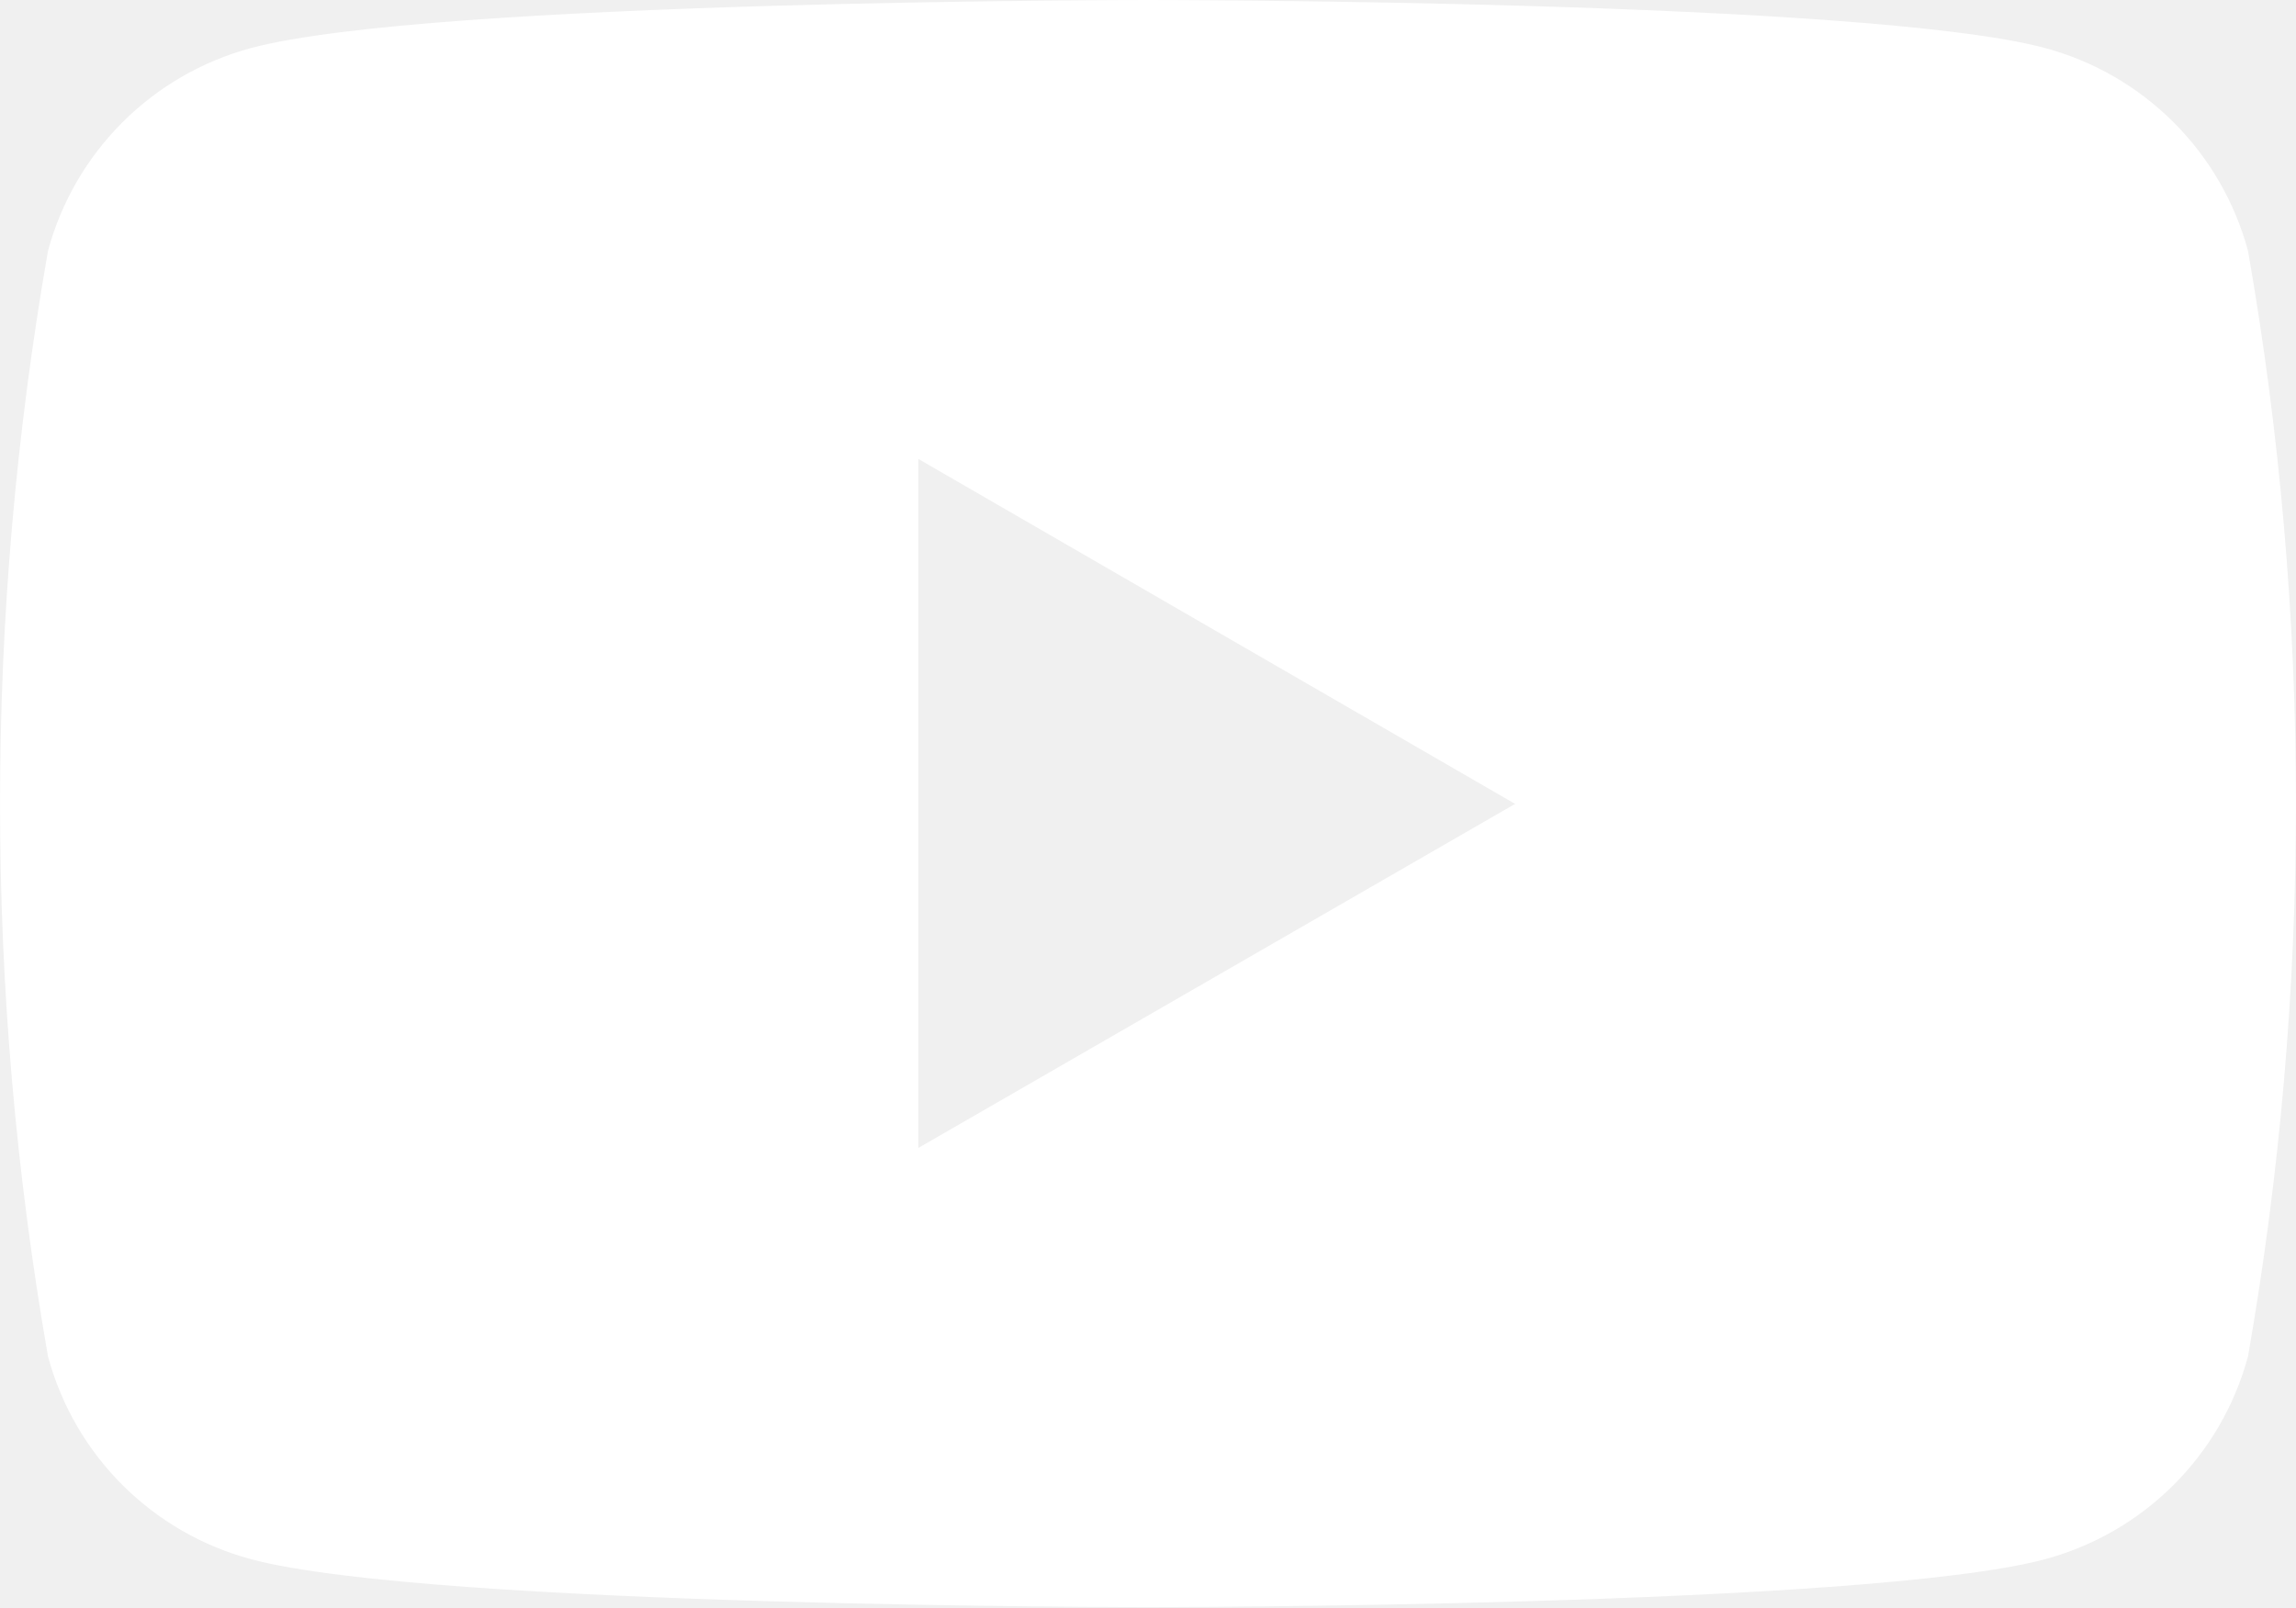
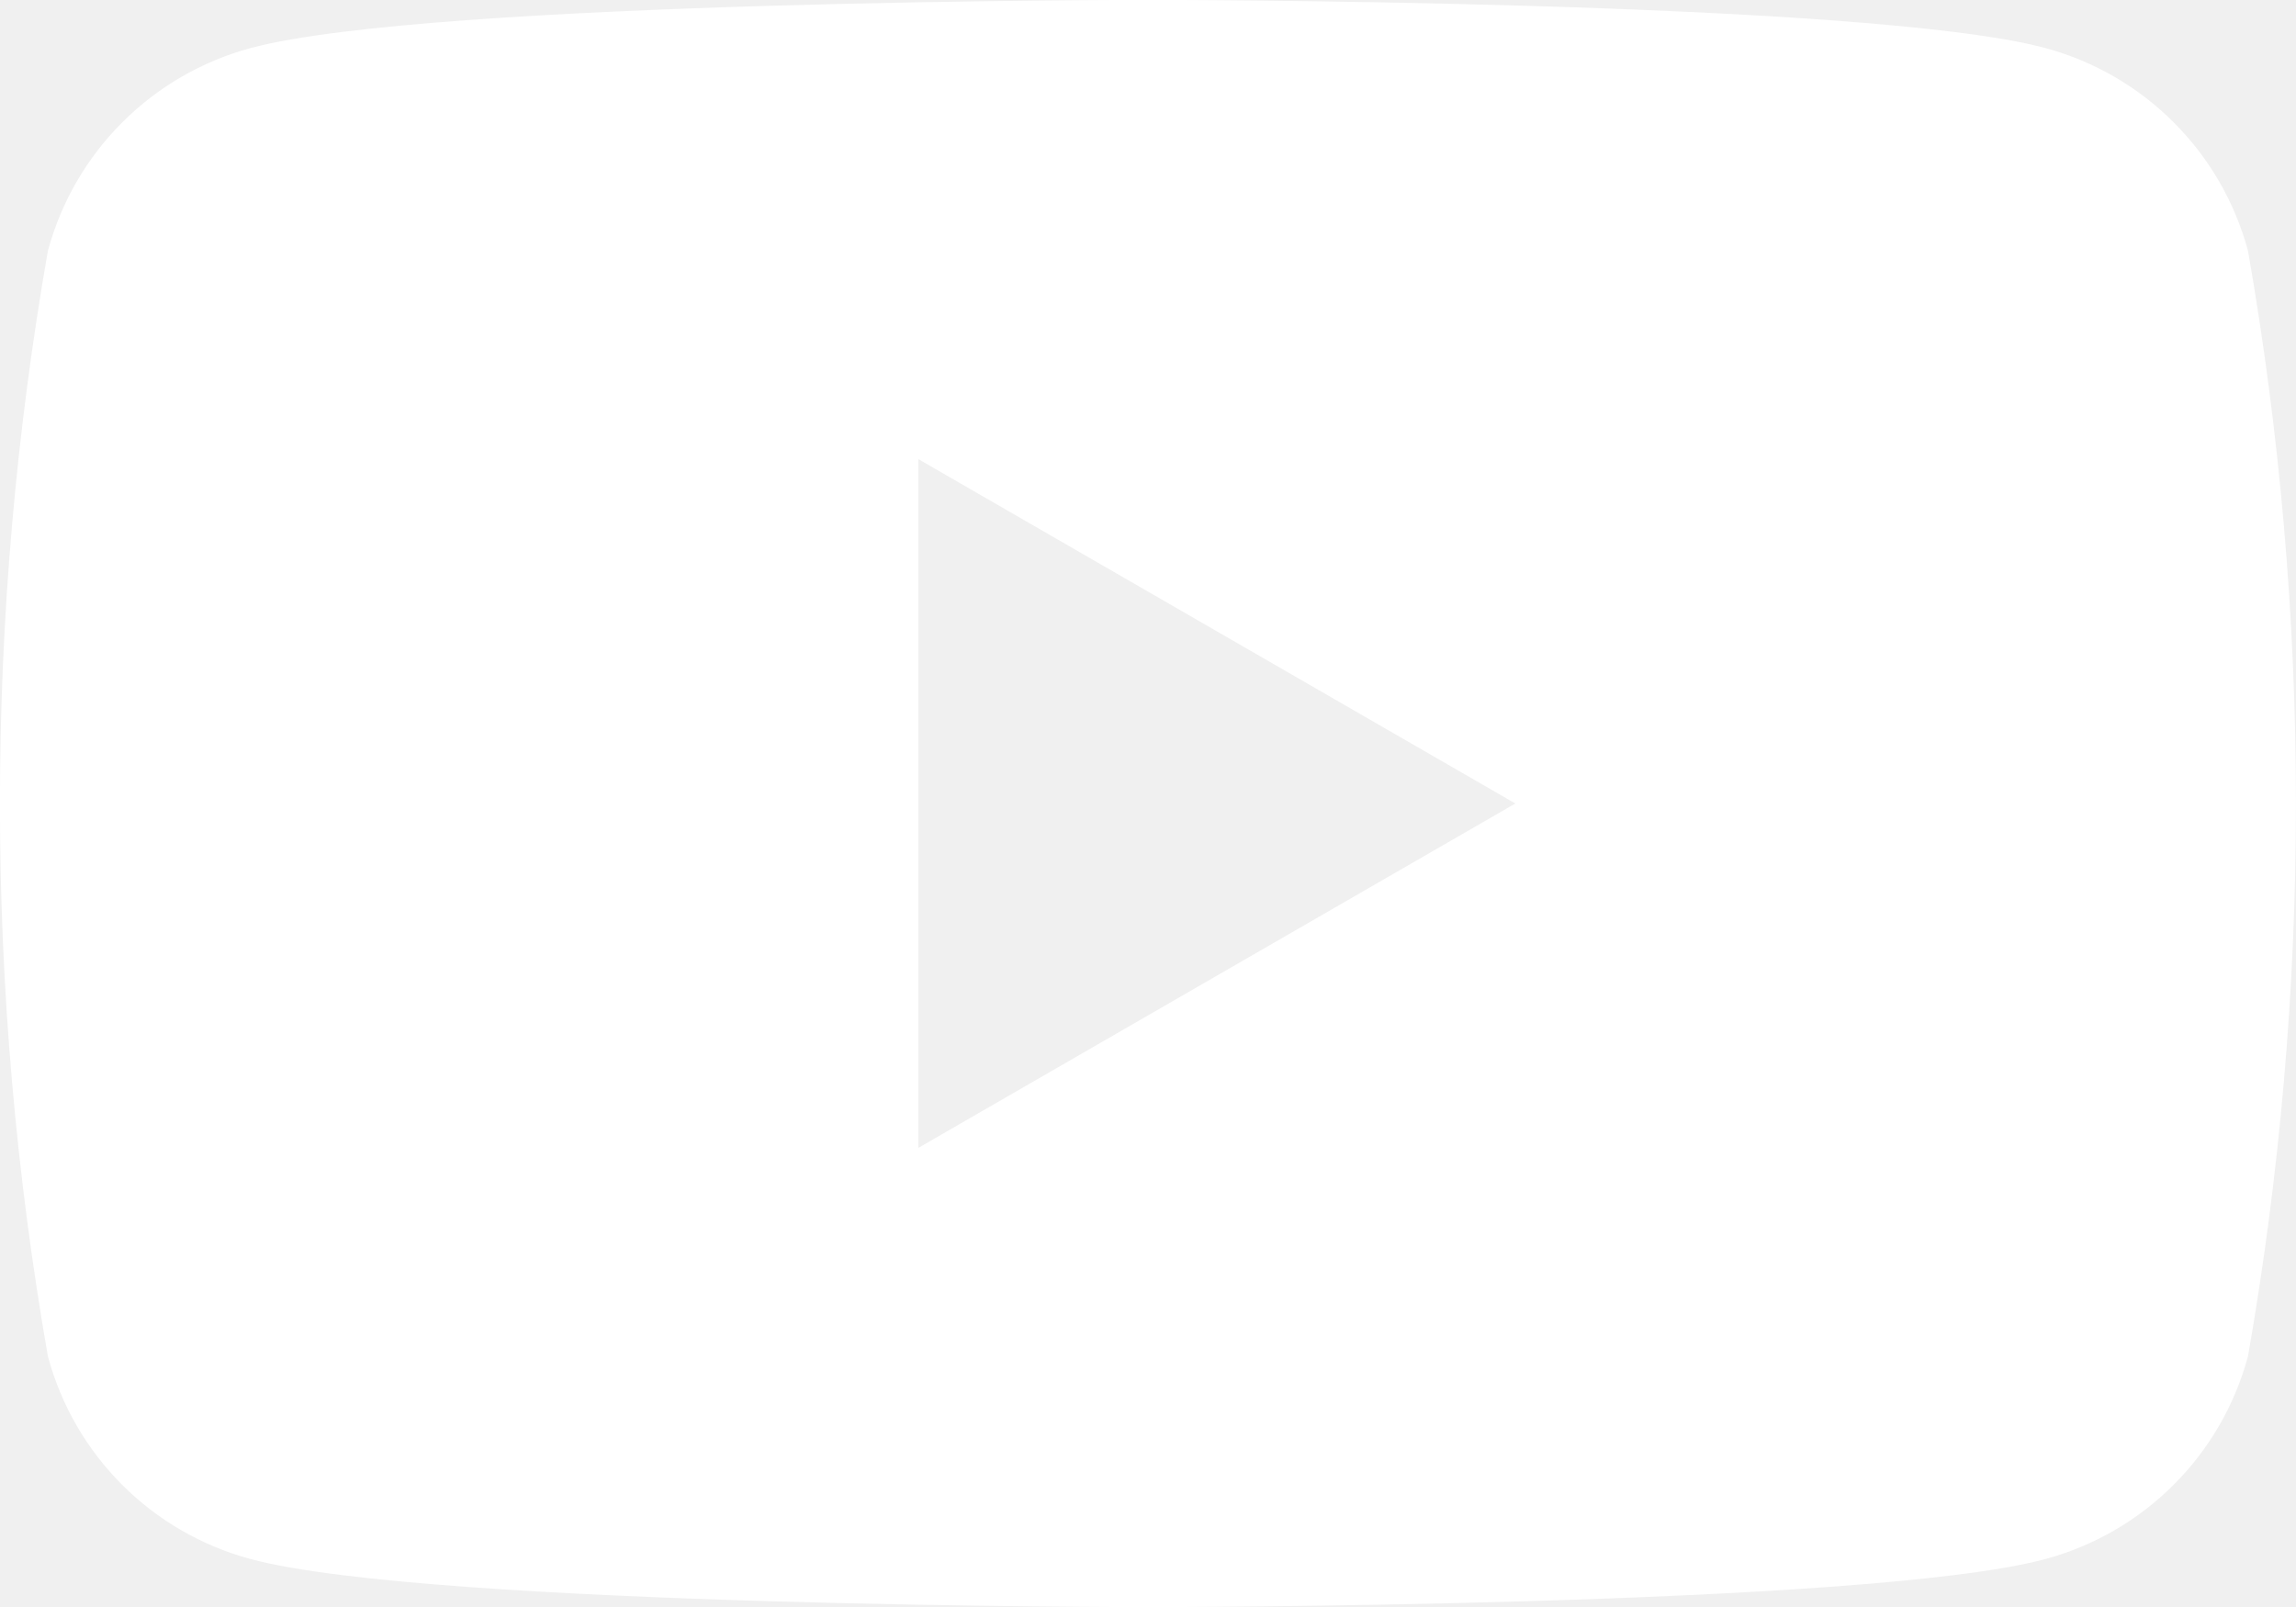
- <svg xmlns="http://www.w3.org/2000/svg" width="24.989" height="17.493" viewBox="0 0 24.989 17.493">
-   <path id="sns_youtube" d="M156.077,235.982a3.13,3.13,0,0,0-2.209-2.209c-1.949-.523-9.763-.523-9.763-.523s-7.815,0-9.763.523a3.132,3.132,0,0,0-2.21,2.209,34.943,34.943,0,0,0,0,12.03,3.128,3.128,0,0,0,2.21,2.209c1.949.522,9.763.522,9.763.522s7.814,0,9.763-.522a3.13,3.13,0,0,0,2.209-2.209,34.943,34.943,0,0,0,0-12.03Zm-14.472,9.763v-7.5L148.1,242Z" transform="translate(-131.61 -233.25)" fill="#fff" />
+ <svg xmlns="http://www.w3.org/2000/svg" width="20" height="14" viewBox="0 0 20 14">
+   <path id="sns_youtube" d="M151.192,235.436a2.505,2.505,0,0,0-1.768-1.768c-1.56-.419-7.814-.419-7.814-.419s-6.255,0-7.814.419a2.507,2.507,0,0,0-1.769,1.768,27.967,27.967,0,0,0,0,9.629,2.5,2.5,0,0,0,1.769,1.768c1.56.418,7.814.418,7.814.418s6.254,0,7.814-.418a2.505,2.505,0,0,0,1.768-1.768,27.967,27.967,0,0,0,0-9.629ZM139.61,243.25v-6l5.2,3Z" transform="translate(-131.61 -233.25)" fill="#fff" />
</svg>
